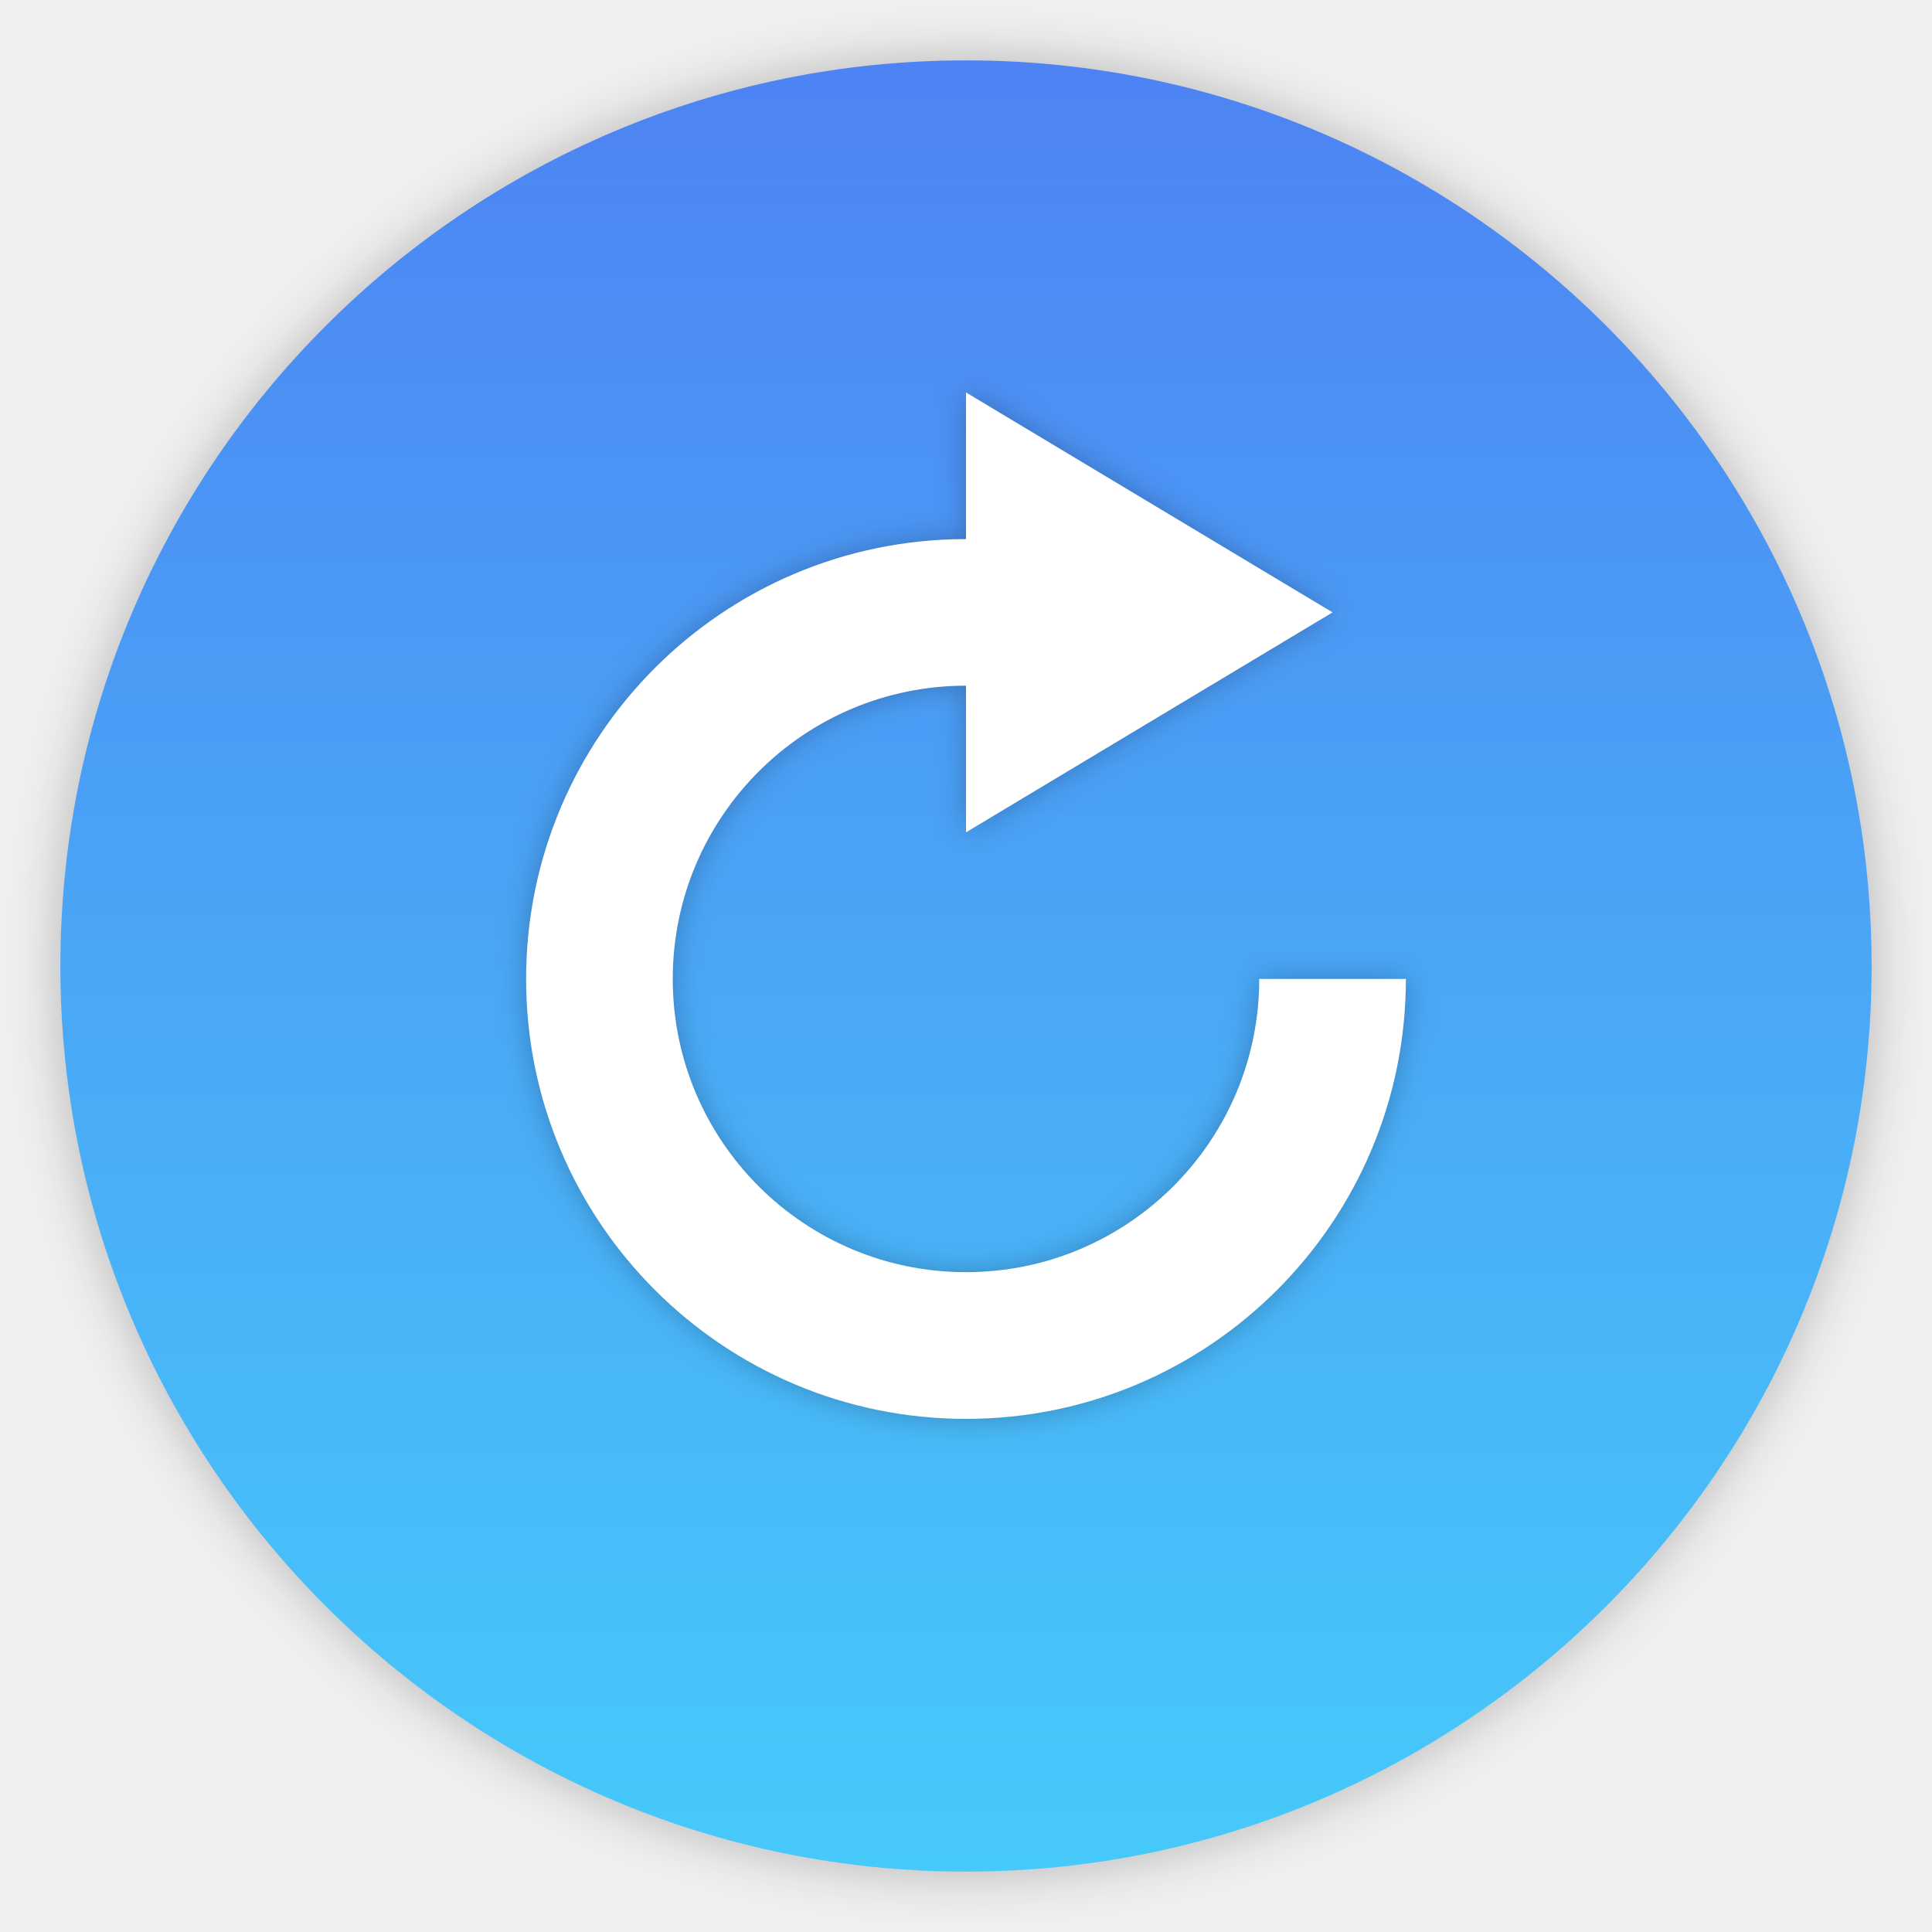
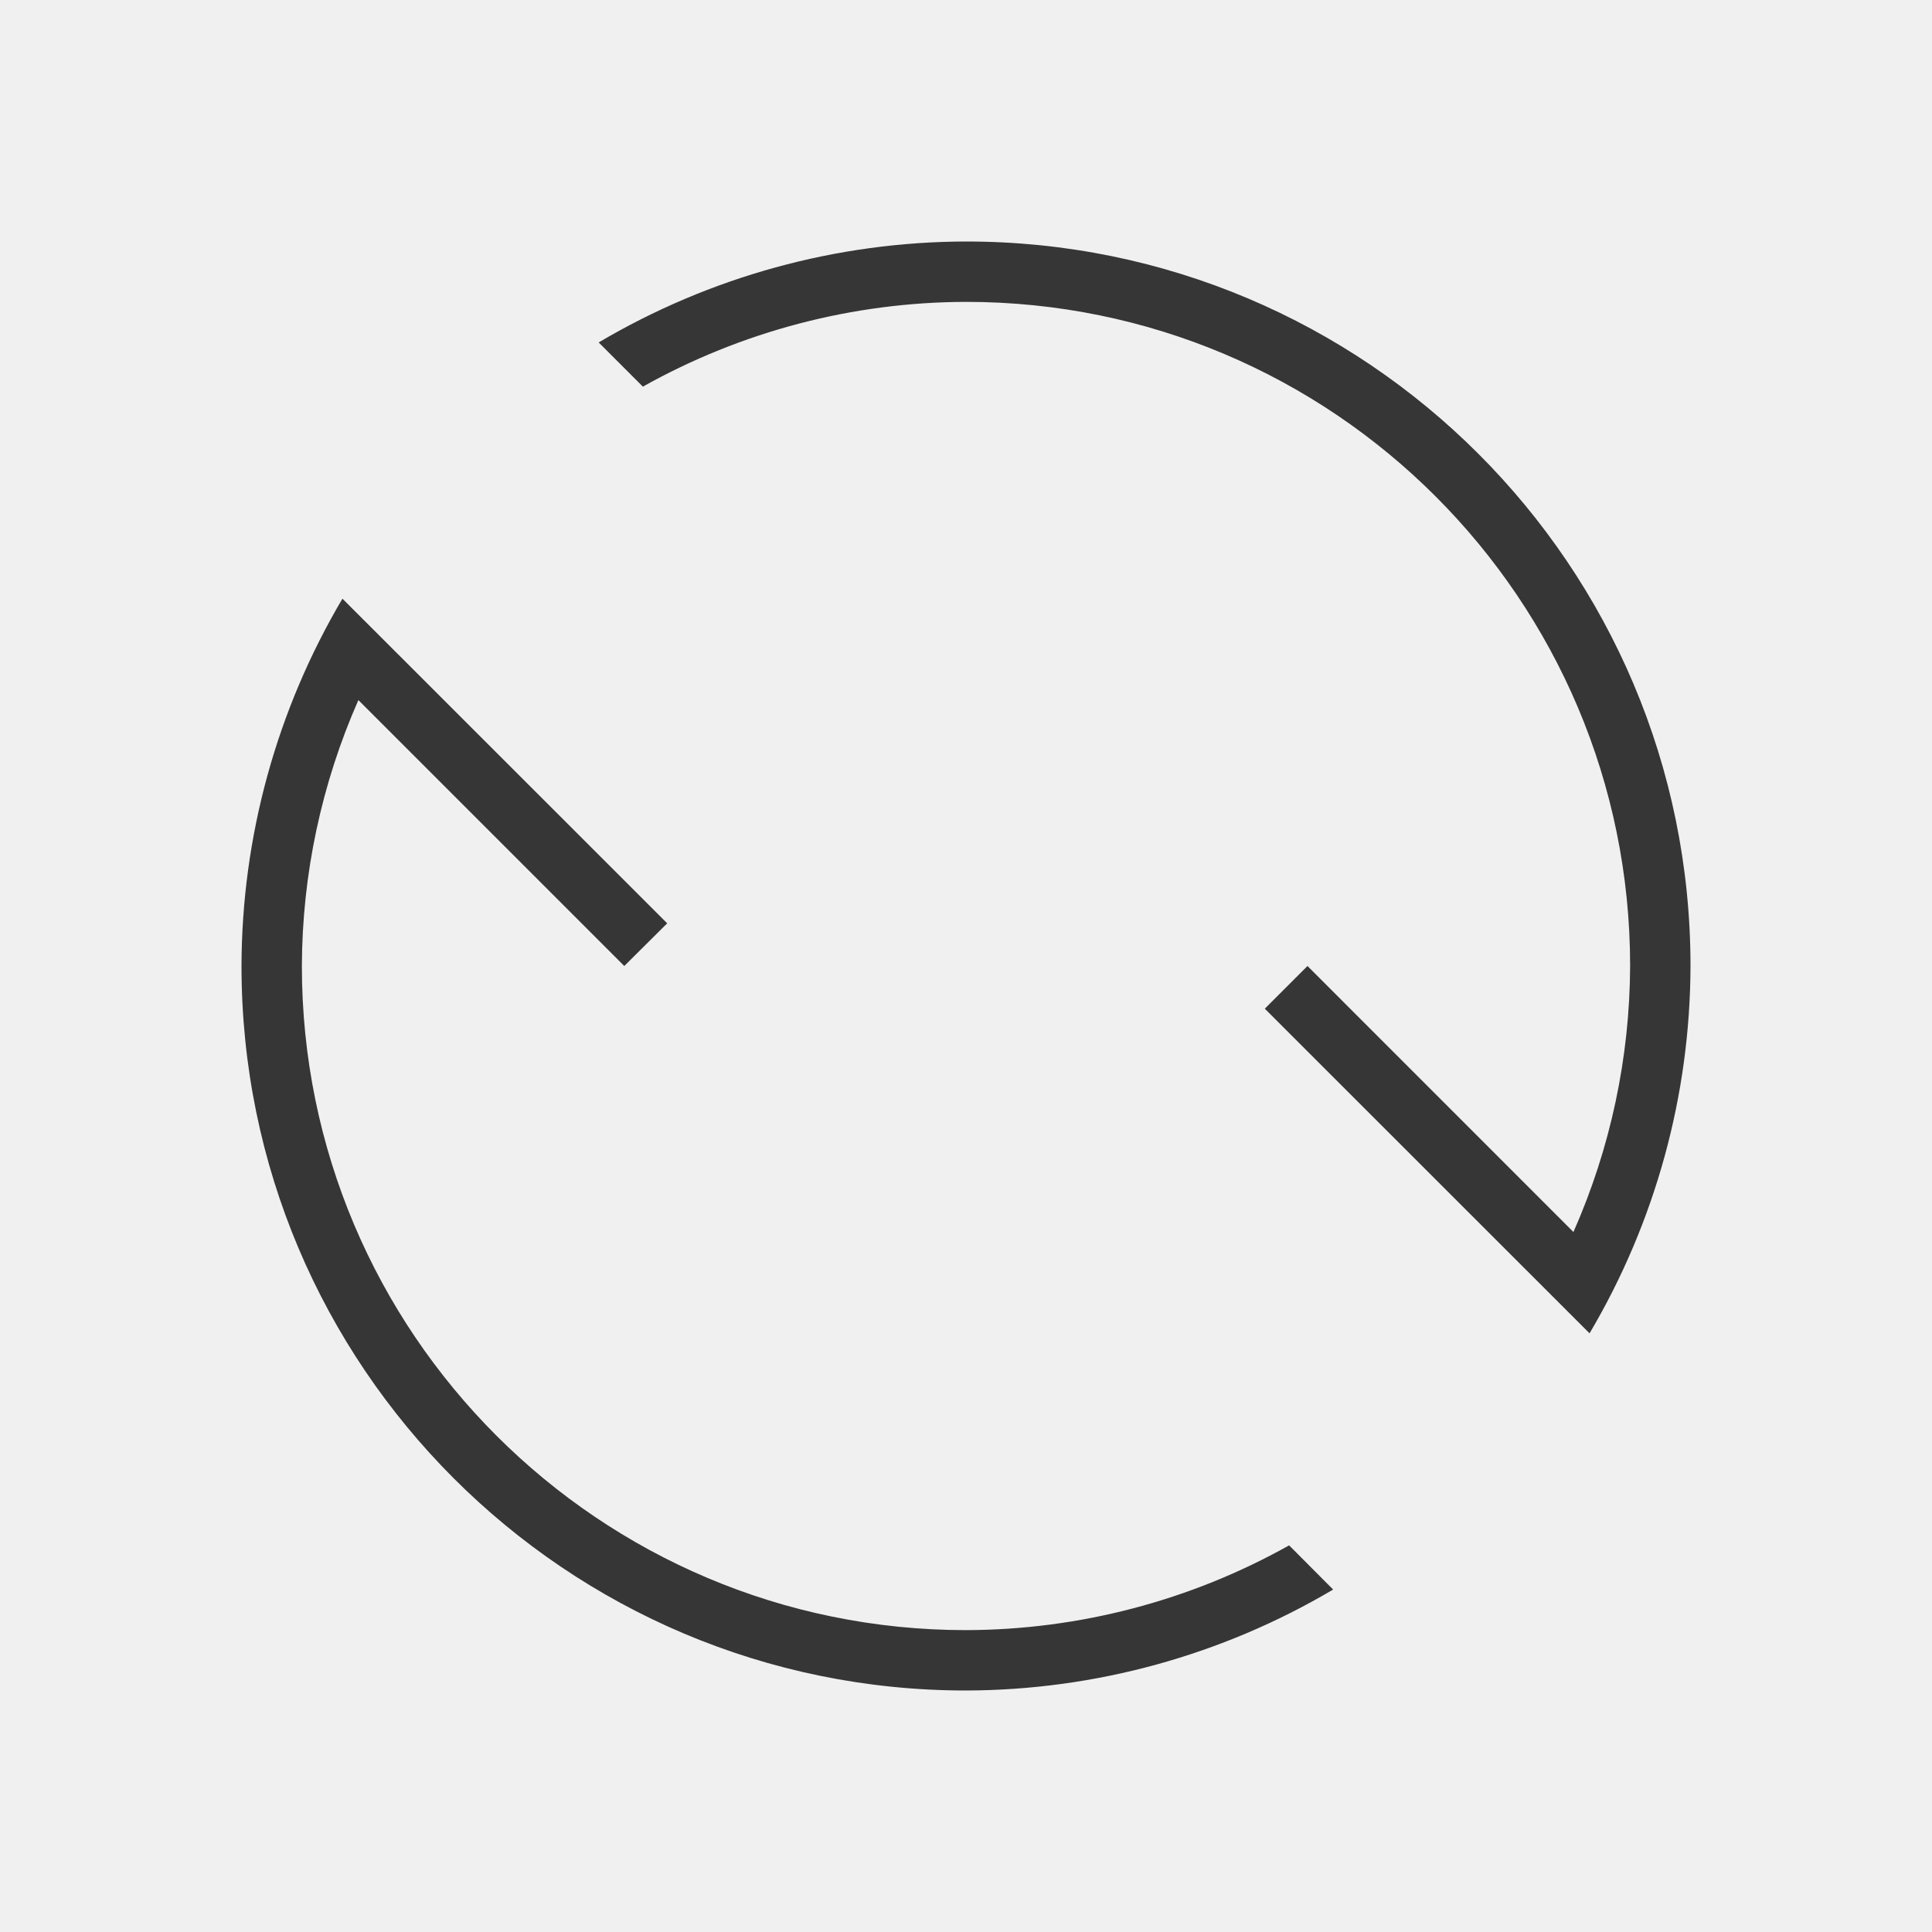
- <svg xmlns="http://www.w3.org/2000/svg" width="32" height="32">
+ <svg xmlns="http://www.w3.org/2000/svg" version="1.1" viewBox="0 0 32 32">
  <defs>
-     <filter id="a" width="1.072" height="1.072" x="-.036" y="-.036" color-interpolation-filters="sRGB">
-       <feGaussianBlur stdDeviation=".45" />
-     </filter>
-     <filter id="c" width="1.078" height="1.067" x="-.039" y="-.033" color-interpolation-filters="sRGB">
-       <feGaussianBlur stdDeviation=".237" />
-     </filter>
-     <linearGradient id="b" x1="16" x2="16" y1="1" y2="31" gradientUnits="userSpaceOnUse">
-       <stop offset="0" stop-color="#4d83f3" />
-       <stop offset="1" stop-color="#46cafa" />
-     </linearGradient>
+     <style type="text/css" id="current-color-scheme">
+             .ColorScheme-Text {
+                 color:#363636;
+             }
+         </style>
  </defs>
-   <path d="M16 1C7.723 1 1 7.723 1 16s6.723 15 15 15c8.276 0 15-6.723 15-15 0-8.276-6.723-15-15-15" color="#000" filter="url(#a)" opacity=".25" overflow="visible" />
-   <path fill="url(#b)" d="M16 1C7.723 1 1 7.723 1 16s6.723 15 15 15c8.276 0 15-6.723 15-15 0-8.276-6.723-15-15-15" color="#000" overflow="visible" />
-   <path d="M16 6.5v2.429a7.286 7.286 0 1 0 7.286 7.285h-2.429A4.857 4.857 0 1 1 16 11.357v2.429l6.071-3.643z" color="#bebebe" filter="url(#c)" opacity=".25" overflow="visible" />
-   <path fill="#fff" d="M16 6.5v2.429a7.286 7.286 0 1 0 7.286 7.285h-2.429A4.857 4.857 0 1 1 16 11.357v2.429l6.071-3.643z" color="#bebebe" overflow="visible" />
+   <path style="fill:currentColor;fill-opacity:1;stroke:none" class="ColorScheme-Text" d="M 4,16 A 12,12 0 0 1 5.672,9.916 L 11.051,15.293 10.34,16 5.936,11.596 A 11,11 0 0 0 5,16 11,11 0 0 0 16,27 11,11 0 0 0 21.352,25.596 l 0.729,0.732 A 12,12 0 0 1 16,28 12,12 0 0 1 4,16 Z M 9.916,5.672 A 12,12 0 0 1 16,4 12,12 0 0 1 28,16 12,12 0 0 1 26.328,22.084 L 20.949,16.707 21.656,16 26.061,20.406 A 11,11 0 0 0 27,16 11,11 0 0 0 16,5 11,11 0 0 0 10.648,6.404 Z" />
</svg>
